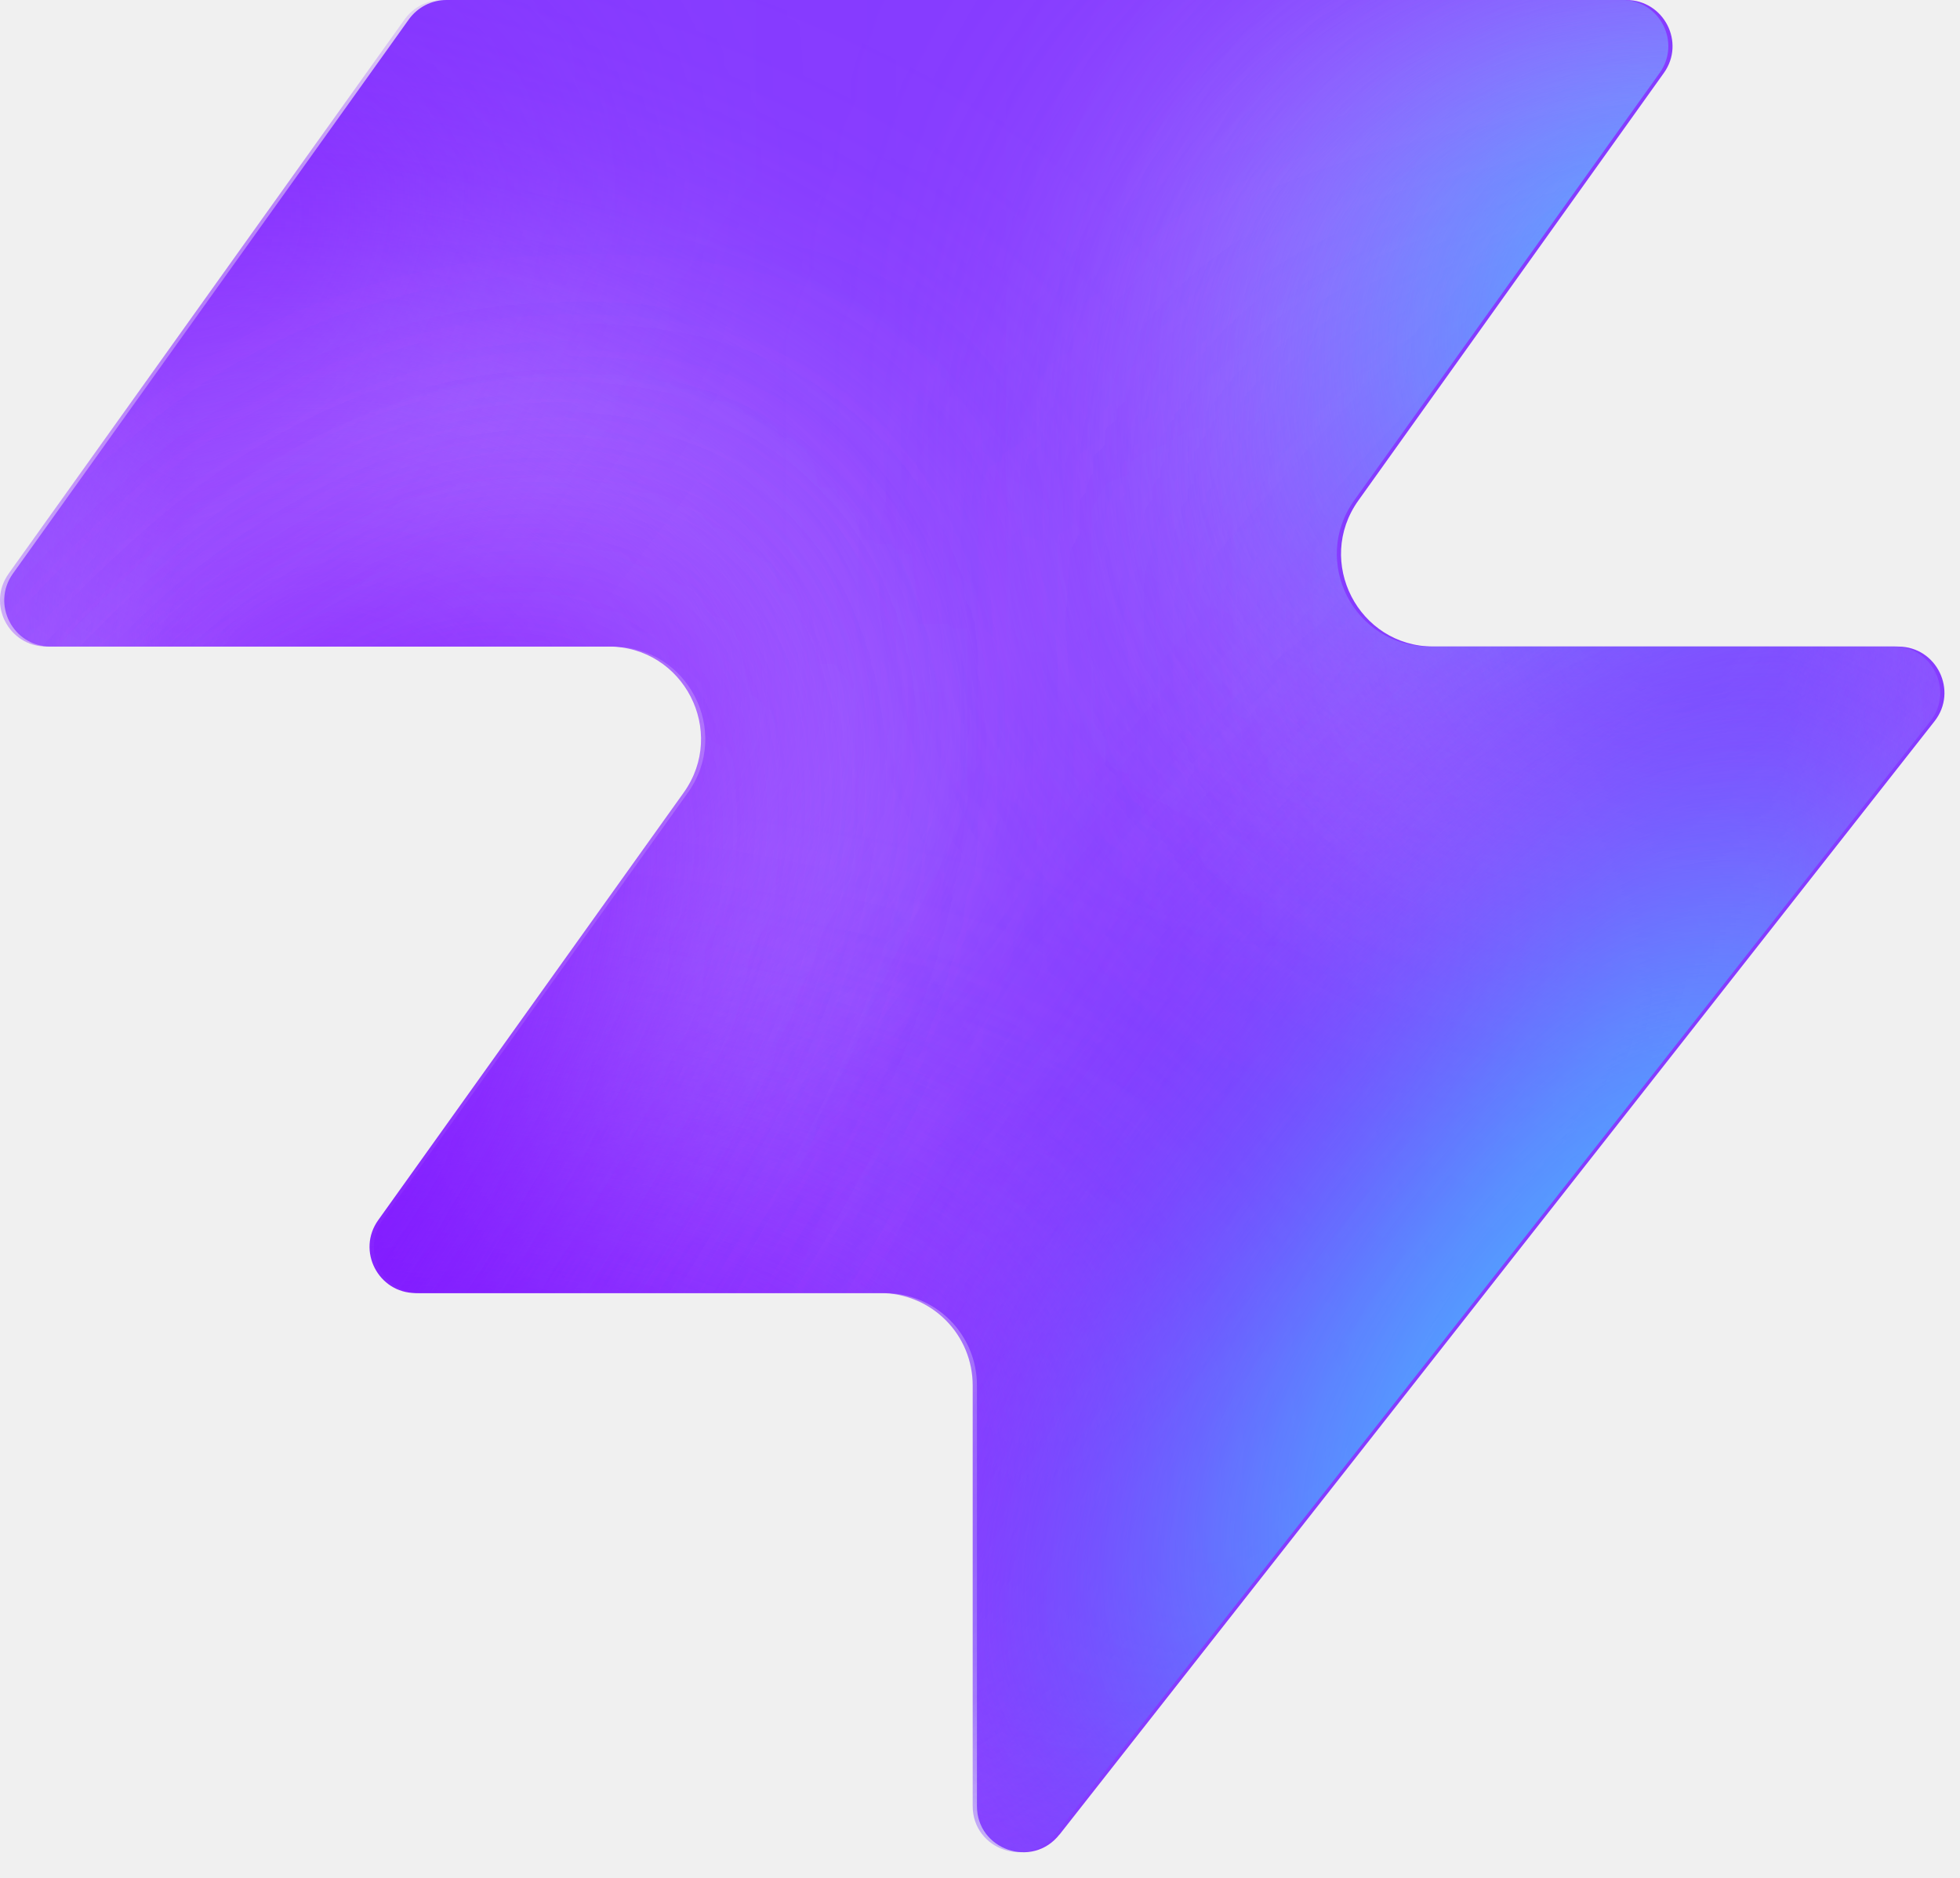
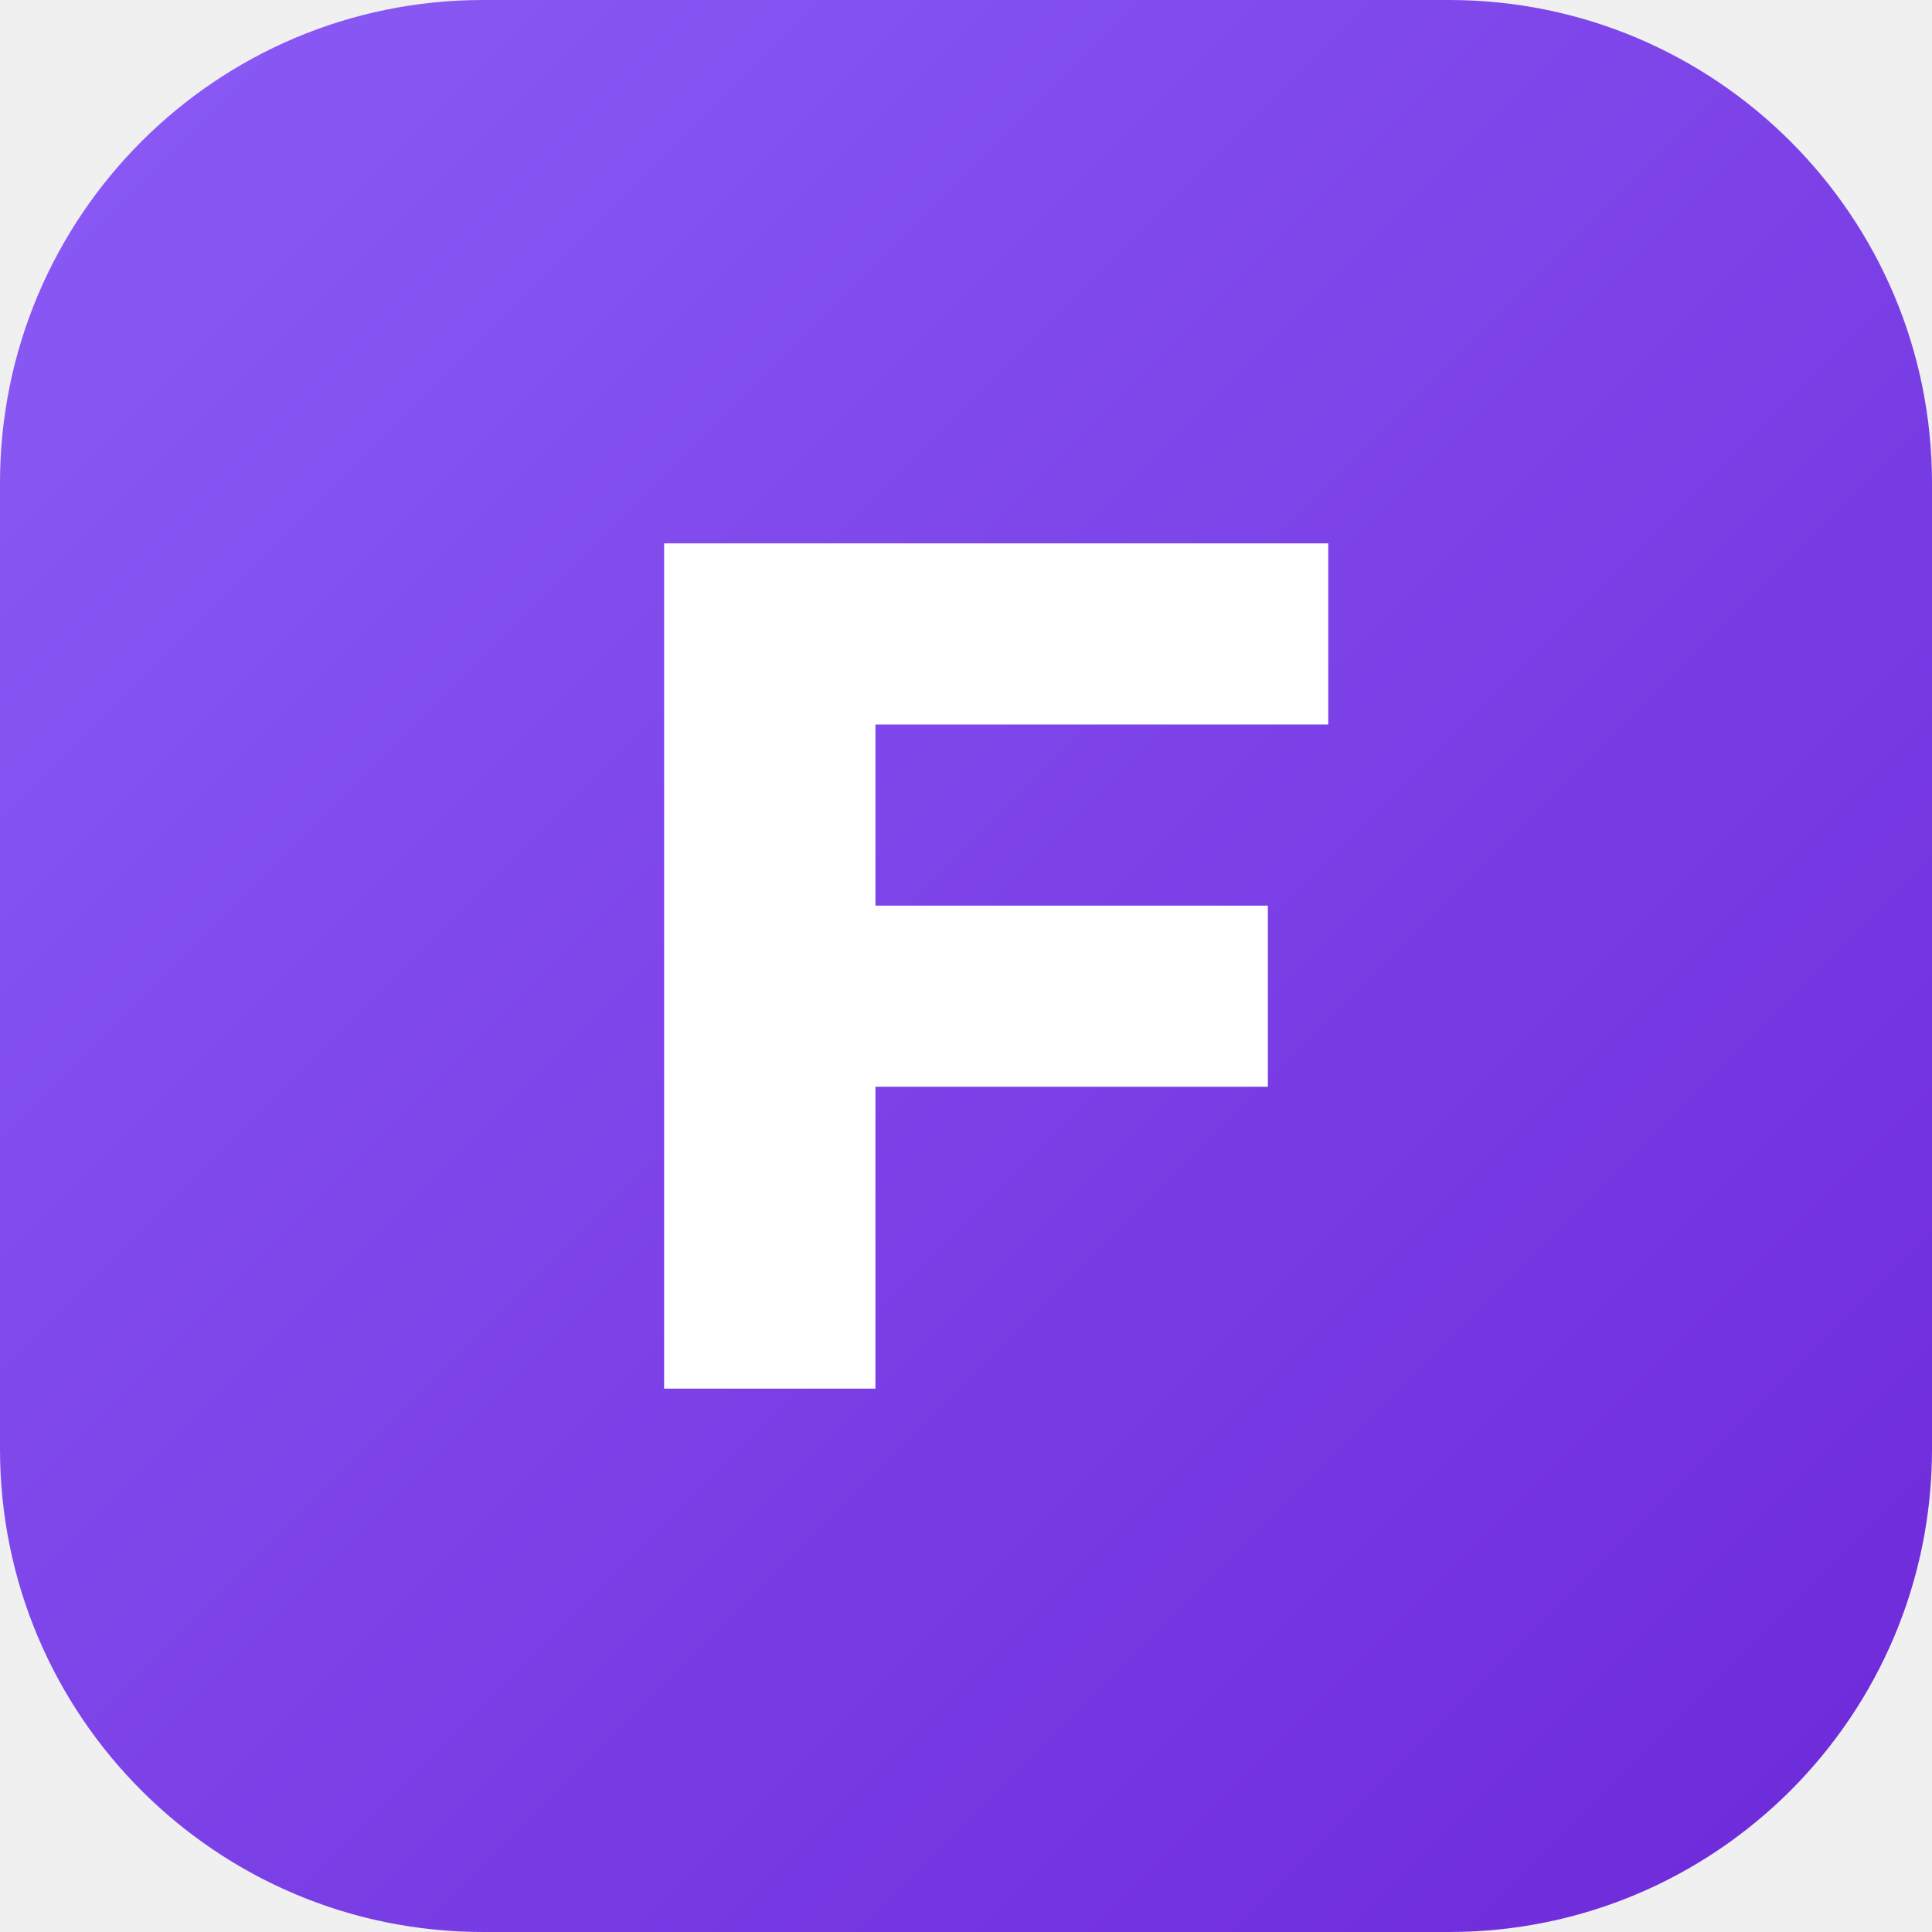
- <svg xmlns="http://www.w3.org/2000/svg" width="48" height="46" fill="none" viewBox="0 0 48 46">
-   <path fill="#863bff" d="M25.946 44.938c-.664.845-2.021.375-2.021-.698V33.937a2.26 2.26 0 0 0-2.262-2.262H10.287c-.92 0-1.456-1.04-.92-1.788l7.48-10.471c1.07-1.497 0-3.578-1.842-3.578H1.237c-.92 0-1.456-1.04-.92-1.788L10.013.474c.214-.297.556-.474.92-.474h28.894c.92 0 1.456 1.04.92 1.788l-7.48 10.471c-1.07 1.498 0 3.579 1.842 3.579h11.377c.943 0 1.473 1.088.89 1.83L25.947 44.94z" style="fill:#863bff;fill:color(display-p3 .525 .23 1);fill-opacity:1" />
-   <mask id="a" width="48" height="46" x="0" y="0" maskUnits="userSpaceOnUse" style="mask-type:alpha">
-     <path fill="#000" d="M25.842 44.938c-.664.844-2.021.375-2.021-.698V33.937a2.26 2.26 0 0 0-2.262-2.262H10.183c-.92 0-1.456-1.04-.92-1.788l7.48-10.471c1.07-1.498 0-3.579-1.842-3.579H1.133c-.92 0-1.456-1.04-.92-1.787L9.91.473c.214-.297.556-.474.92-.474h28.894c.92 0 1.456 1.04.92 1.788l-7.48 10.471c-1.07 1.498 0 3.578 1.842 3.578h11.377c.943 0 1.473 1.088.89 1.832L25.843 44.94z" style="fill:#000;fill-opacity:1" />
-   </mask>
-   <g mask="url(#a)">
-     <g filter="url(#b)">
-       <ellipse cx="5.508" cy="14.704" fill="#ede6ff" rx="5.508" ry="14.704" style="fill:#ede6ff;fill:color(display-p3 .927 .903 1);fill-opacity:1" transform="matrix(.00324 1 1 -.00324 -4.47 31.516)" />
-     </g>
-     <g filter="url(#c)">
-       <ellipse cx="10.399" cy="29.851" fill="#ede6ff" rx="10.399" ry="29.851" style="fill:#ede6ff;fill:color(display-p3 .927 .903 1);fill-opacity:1" transform="matrix(.00324 1 1 -.00324 -39.328 7.883)" />
-     </g>
-     <g filter="url(#d)">
-       <ellipse cx="5.508" cy="30.487" fill="#7e14ff" rx="5.508" ry="30.487" style="fill:#7e14ff;fill:color(display-p3 .492 .077 1);fill-opacity:1" transform="rotate(89.814 -25.913 -14.639)scale(1 -1)" />
-     </g>
-     <g filter="url(#e)">
-       <ellipse cx="5.508" cy="30.599" fill="#7e14ff" rx="5.508" ry="30.599" style="fill:#7e14ff;fill:color(display-p3 .492 .077 1);fill-opacity:1" transform="rotate(89.814 -32.644 -3.334)scale(1 -1)" />
-     </g>
-     <g filter="url(#f)">
-       <ellipse cx="5.508" cy="30.599" fill="#7e14ff" rx="5.508" ry="30.599" style="fill:#7e14ff;fill:color(display-p3 .492 .077 1);fill-opacity:1" transform="matrix(.00324 1 1 -.00324 -34.34 30.47)" />
-     </g>
-     <g filter="url(#g)">
-       <ellipse cx="14.072" cy="22.078" fill="#ede6ff" rx="14.072" ry="22.078" style="fill:#ede6ff;fill:color(display-p3 .927 .903 1);fill-opacity:1" transform="rotate(93.35 24.506 48.493)scale(-1 1)" />
-     </g>
-     <g filter="url(#h)">
-       <ellipse cx="3.47" cy="21.501" fill="#7e14ff" rx="3.47" ry="21.501" style="fill:#7e14ff;fill:color(display-p3 .492 .077 1);fill-opacity:1" transform="rotate(89.009 28.708 47.59)scale(-1 1)" />
-     </g>
-     <g filter="url(#i)">
-       <ellipse cx="3.47" cy="21.501" fill="#7e14ff" rx="3.47" ry="21.501" style="fill:#7e14ff;fill:color(display-p3 .492 .077 1);fill-opacity:1" transform="rotate(89.009 28.708 47.59)scale(-1 1)" />
-     </g>
-     <g filter="url(#j)">
-       <ellipse cx=".387" cy="8.972" fill="#7e14ff" rx="4.407" ry="29.108" style="fill:#7e14ff;fill:color(display-p3 .492 .077 1);fill-opacity:1" transform="rotate(39.51 .387 8.972)" />
-     </g>
-     <g filter="url(#k)">
-       <ellipse cx="47.523" cy="-6.092" fill="#7e14ff" rx="4.407" ry="29.108" style="fill:#7e14ff;fill:color(display-p3 .492 .077 1);fill-opacity:1" transform="rotate(37.892 47.523 -6.092)" />
-     </g>
-     <g filter="url(#l)">
-       <ellipse cx="41.412" cy="6.333" fill="#47bfff" rx="5.971" ry="9.665" style="fill:#47bfff;fill:color(display-p3 .28 .748 1);fill-opacity:1" transform="rotate(37.892 41.412 6.333)" />
-     </g>
-     <g filter="url(#m)">
-       <ellipse cx="-1.879" cy="38.332" fill="#7e14ff" rx="4.407" ry="29.108" style="fill:#7e14ff;fill:color(display-p3 .492 .077 1);fill-opacity:1" transform="rotate(37.892 -1.88 38.332)" />
-     </g>
-     <g filter="url(#n)">
-       <ellipse cx="-1.879" cy="38.332" fill="#7e14ff" rx="4.407" ry="29.108" style="fill:#7e14ff;fill:color(display-p3 .492 .077 1);fill-opacity:1" transform="rotate(37.892 -1.88 38.332)" />
-     </g>
-     <g filter="url(#o)">
-       <ellipse cx="35.651" cy="29.907" fill="#7e14ff" rx="4.407" ry="29.108" style="fill:#7e14ff;fill:color(display-p3 .492 .077 1);fill-opacity:1" transform="rotate(37.892 35.651 29.907)" />
-     </g>
-     <g filter="url(#p)">
-       <ellipse cx="38.418" cy="32.4" fill="#47bfff" rx="5.971" ry="15.297" style="fill:#47bfff;fill:color(display-p3 .28 .748 1);fill-opacity:1" transform="rotate(37.892 38.418 32.4)" />
-     </g>
-   </g>
+ <svg xmlns="http://www.w3.org/2000/svg" viewBox="0 0 64 64">
  <defs>
-     <filter id="b" width="60.045" height="41.654" x="-19.77" y="16.149" color-interpolation-filters="sRGB" filterUnits="userSpaceOnUse">
-       <feFlood flood-opacity="0" result="BackgroundImageFix" />
-       <feBlend in="SourceGraphic" in2="BackgroundImageFix" result="shape" />
-       <feGaussianBlur result="effect1_foregroundBlur_2002_17158" stdDeviation="7.659" />
-     </filter>
-     <filter id="c" width="90.34" height="51.437" x="-54.613" y="-7.533" color-interpolation-filters="sRGB" filterUnits="userSpaceOnUse">
-       <feFlood flood-opacity="0" result="BackgroundImageFix" />
-       <feBlend in="SourceGraphic" in2="BackgroundImageFix" result="shape" />
-       <feGaussianBlur result="effect1_foregroundBlur_2002_17158" stdDeviation="7.659" />
-     </filter>
-     <filter id="d" width="79.355" height="29.4" x="-49.64" y="2.03" color-interpolation-filters="sRGB" filterUnits="userSpaceOnUse">
-       <feFlood flood-opacity="0" result="BackgroundImageFix" />
-       <feBlend in="SourceGraphic" in2="BackgroundImageFix" result="shape" />
-       <feGaussianBlur result="effect1_foregroundBlur_2002_17158" stdDeviation="4.596" />
-     </filter>
-     <filter id="e" width="79.579" height="29.4" x="-45.045" y="20.029" color-interpolation-filters="sRGB" filterUnits="userSpaceOnUse">
-       <feFlood flood-opacity="0" result="BackgroundImageFix" />
-       <feBlend in="SourceGraphic" in2="BackgroundImageFix" result="shape" />
-       <feGaussianBlur result="effect1_foregroundBlur_2002_17158" stdDeviation="4.596" />
-     </filter>
-     <filter id="f" width="79.579" height="29.4" x="-43.513" y="21.178" color-interpolation-filters="sRGB" filterUnits="userSpaceOnUse">
-       <feFlood flood-opacity="0" result="BackgroundImageFix" />
-       <feBlend in="SourceGraphic" in2="BackgroundImageFix" result="shape" />
-       <feGaussianBlur result="effect1_foregroundBlur_2002_17158" stdDeviation="4.596" />
-     </filter>
-     <filter id="g" width="74.749" height="58.852" x="15.756" y="-17.901" color-interpolation-filters="sRGB" filterUnits="userSpaceOnUse">
-       <feFlood flood-opacity="0" result="BackgroundImageFix" />
-       <feBlend in="SourceGraphic" in2="BackgroundImageFix" result="shape" />
-       <feGaussianBlur result="effect1_foregroundBlur_2002_17158" stdDeviation="7.659" />
-     </filter>
-     <filter id="h" width="61.377" height="25.362" x="23.548" y="2.284" color-interpolation-filters="sRGB" filterUnits="userSpaceOnUse">
-       <feFlood flood-opacity="0" result="BackgroundImageFix" />
-       <feBlend in="SourceGraphic" in2="BackgroundImageFix" result="shape" />
-       <feGaussianBlur result="effect1_foregroundBlur_2002_17158" stdDeviation="4.596" />
-     </filter>
-     <filter id="i" width="61.377" height="25.362" x="23.548" y="2.284" color-interpolation-filters="sRGB" filterUnits="userSpaceOnUse">
-       <feFlood flood-opacity="0" result="BackgroundImageFix" />
-       <feBlend in="SourceGraphic" in2="BackgroundImageFix" result="shape" />
-       <feGaussianBlur result="effect1_foregroundBlur_2002_17158" stdDeviation="4.596" />
-     </filter>
-     <filter id="j" width="56.045" height="63.649" x="-27.636" y="-22.853" color-interpolation-filters="sRGB" filterUnits="userSpaceOnUse">
-       <feFlood flood-opacity="0" result="BackgroundImageFix" />
-       <feBlend in="SourceGraphic" in2="BackgroundImageFix" result="shape" />
-       <feGaussianBlur result="effect1_foregroundBlur_2002_17158" stdDeviation="4.596" />
-     </filter>
-     <filter id="k" width="54.814" height="64.646" x="20.116" y="-38.415" color-interpolation-filters="sRGB" filterUnits="userSpaceOnUse">
-       <feFlood flood-opacity="0" result="BackgroundImageFix" />
-       <feBlend in="SourceGraphic" in2="BackgroundImageFix" result="shape" />
-       <feGaussianBlur result="effect1_foregroundBlur_2002_17158" stdDeviation="4.596" />
-     </filter>
-     <filter id="l" width="33.541" height="35.313" x="24.641" y="-11.323" color-interpolation-filters="sRGB" filterUnits="userSpaceOnUse">
-       <feFlood flood-opacity="0" result="BackgroundImageFix" />
-       <feBlend in="SourceGraphic" in2="BackgroundImageFix" result="shape" />
-       <feGaussianBlur result="effect1_foregroundBlur_2002_17158" stdDeviation="4.596" />
-     </filter>
-     <filter id="m" width="54.814" height="64.646" x="-29.286" y="6.009" color-interpolation-filters="sRGB" filterUnits="userSpaceOnUse">
-       <feFlood flood-opacity="0" result="BackgroundImageFix" />
-       <feBlend in="SourceGraphic" in2="BackgroundImageFix" result="shape" />
-       <feGaussianBlur result="effect1_foregroundBlur_2002_17158" stdDeviation="4.596" />
-     </filter>
-     <filter id="n" width="54.814" height="64.646" x="-29.286" y="6.009" color-interpolation-filters="sRGB" filterUnits="userSpaceOnUse">
-       <feFlood flood-opacity="0" result="BackgroundImageFix" />
-       <feBlend in="SourceGraphic" in2="BackgroundImageFix" result="shape" />
-       <feGaussianBlur result="effect1_foregroundBlur_2002_17158" stdDeviation="4.596" />
-     </filter>
-     <filter id="o" width="54.814" height="64.646" x="8.244" y="-2.416" color-interpolation-filters="sRGB" filterUnits="userSpaceOnUse">
-       <feFlood flood-opacity="0" result="BackgroundImageFix" />
-       <feBlend in="SourceGraphic" in2="BackgroundImageFix" result="shape" />
-       <feGaussianBlur result="effect1_foregroundBlur_2002_17158" stdDeviation="4.596" />
-     </filter>
-     <filter id="p" width="39.409" height="43.623" x="18.713" y="10.588" color-interpolation-filters="sRGB" filterUnits="userSpaceOnUse">
-       <feFlood flood-opacity="0" result="BackgroundImageFix" />
-       <feBlend in="SourceGraphic" in2="BackgroundImageFix" result="shape" />
-       <feGaussianBlur result="effect1_foregroundBlur_2002_17158" stdDeviation="4.596" />
-     </filter>
+     <linearGradient id="g" x1="0" y1="0" x2="1" y2="1">
+       <stop offset="0" stop-color="#8b5cf6" />
+       <stop offset="1" stop-color="#6d28d9" />
+     </linearGradient>
  </defs>
+   <rect width="64" height="64" rx="16" fill="url(#g)" />
+   <path d="M22 46V18h22v6H29v6h13v6H29v10z" fill="#fff" />
</svg>
